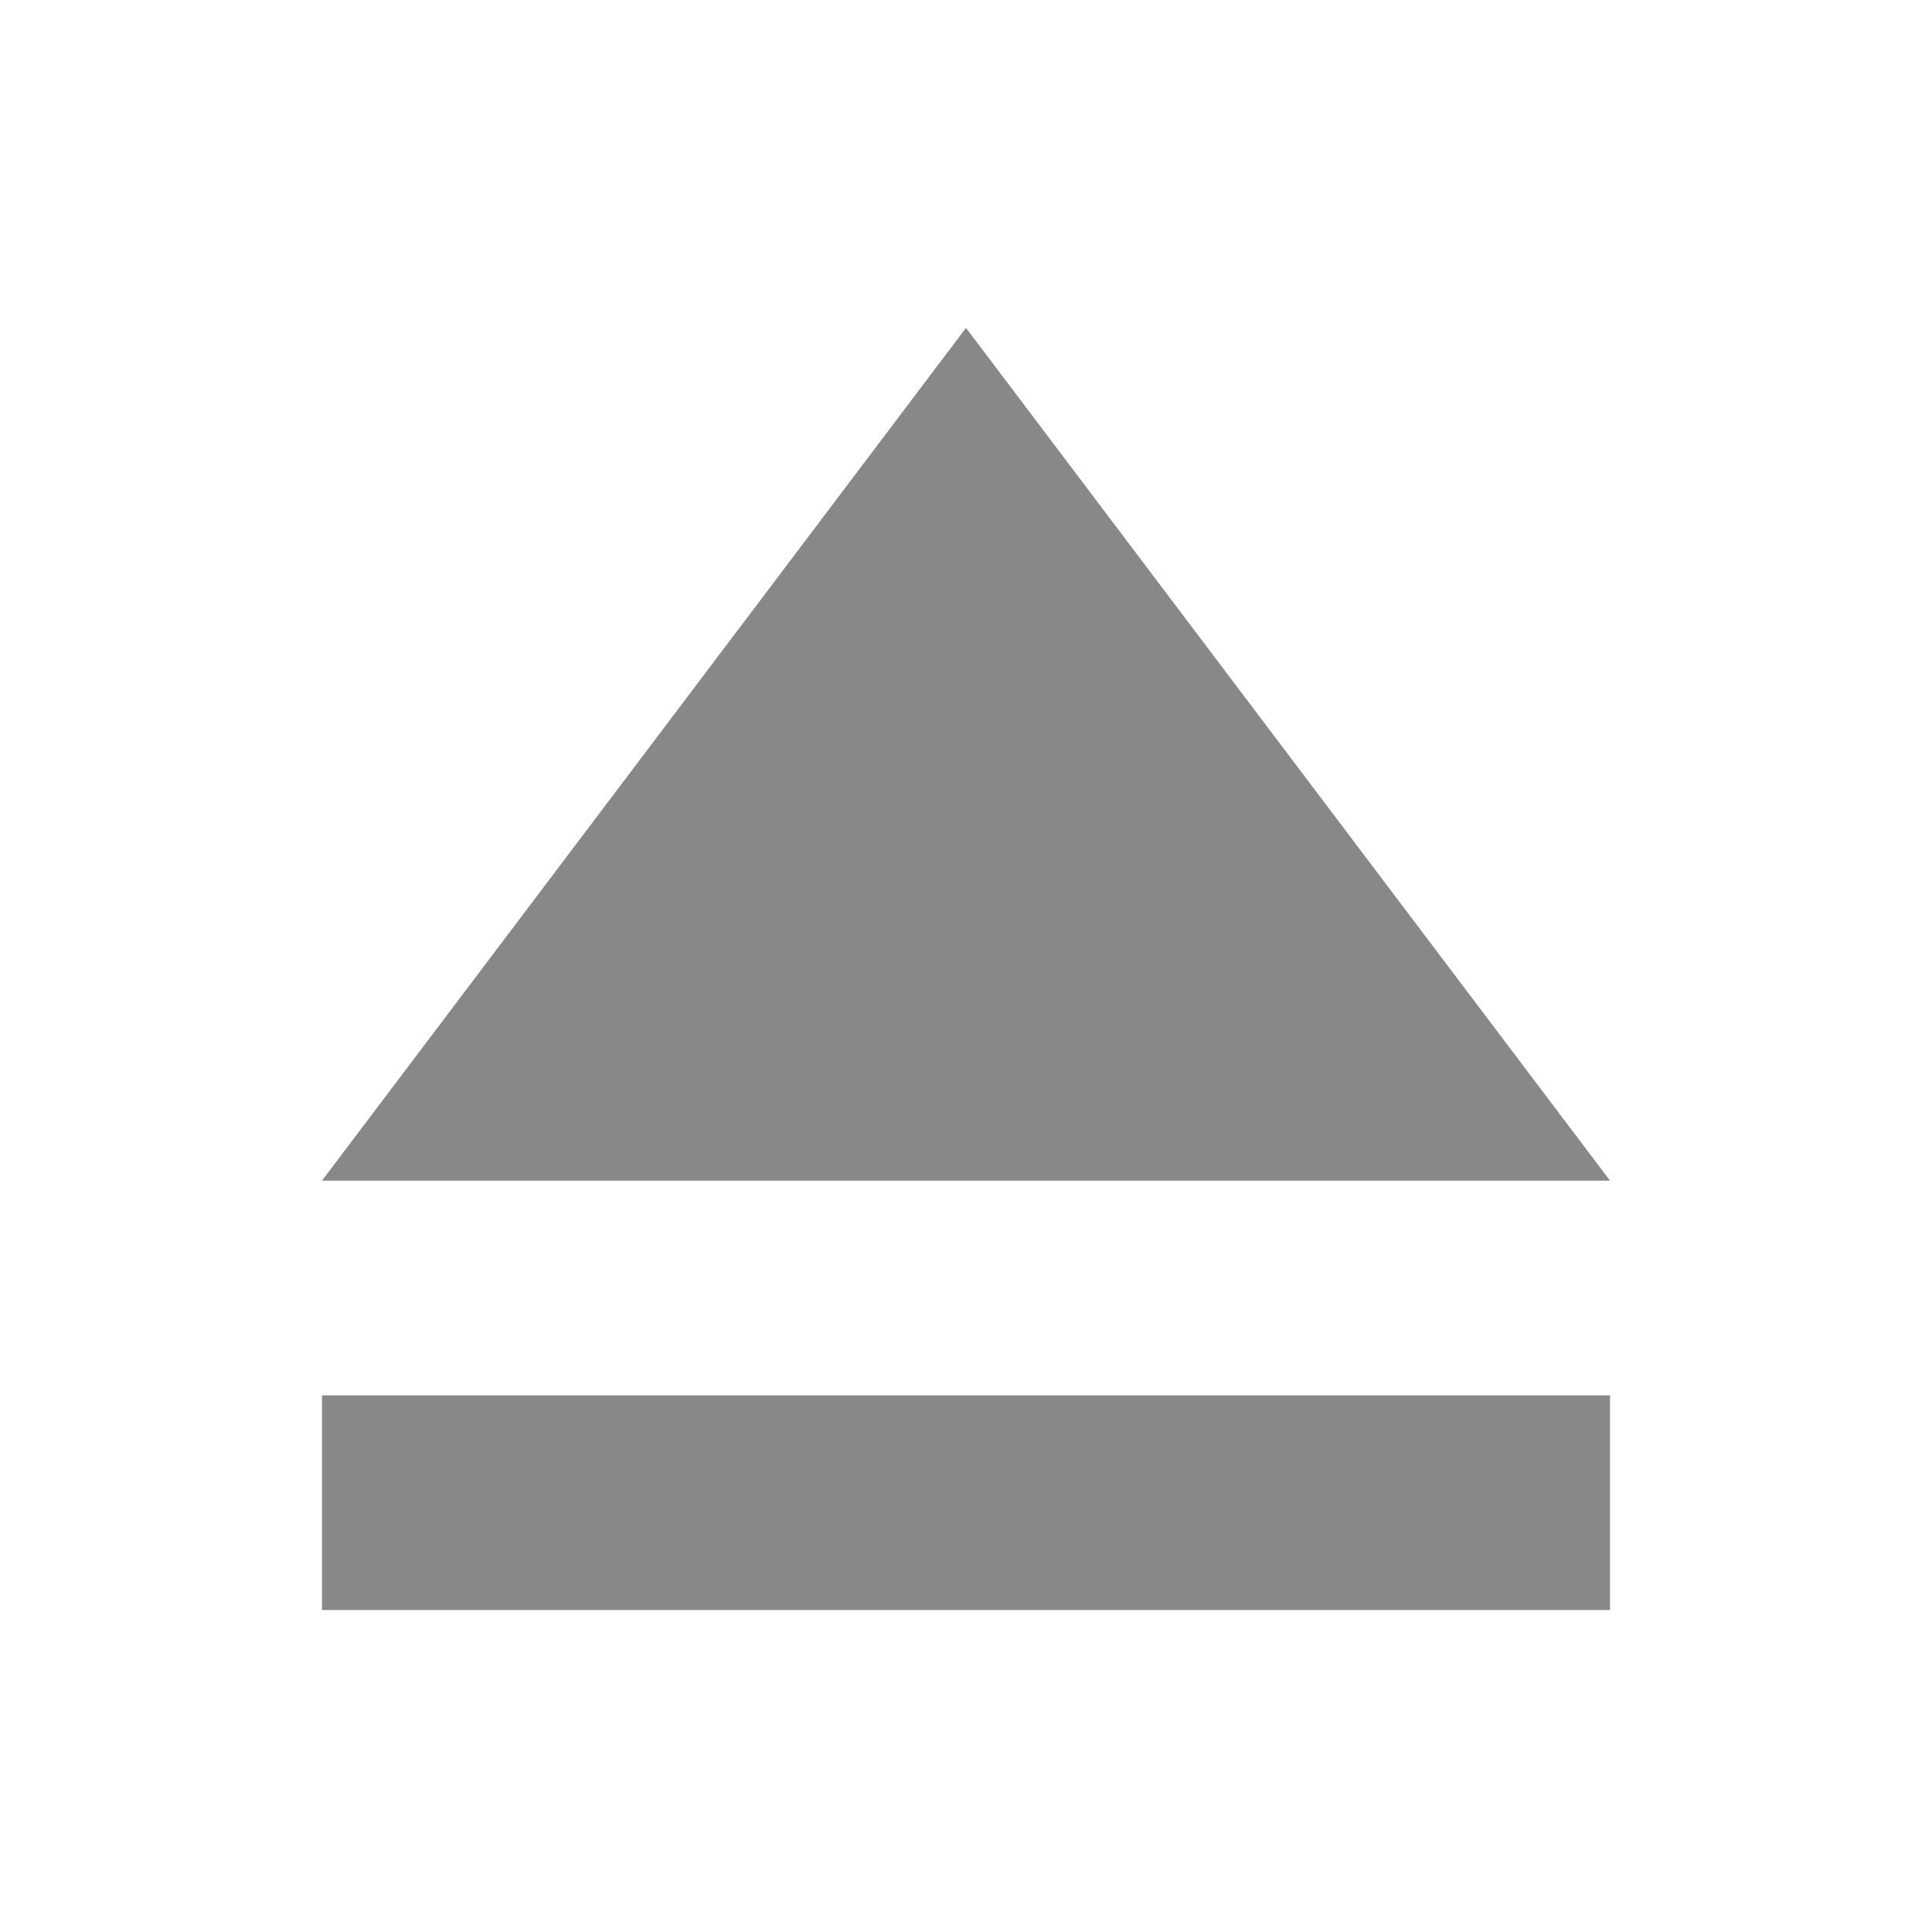
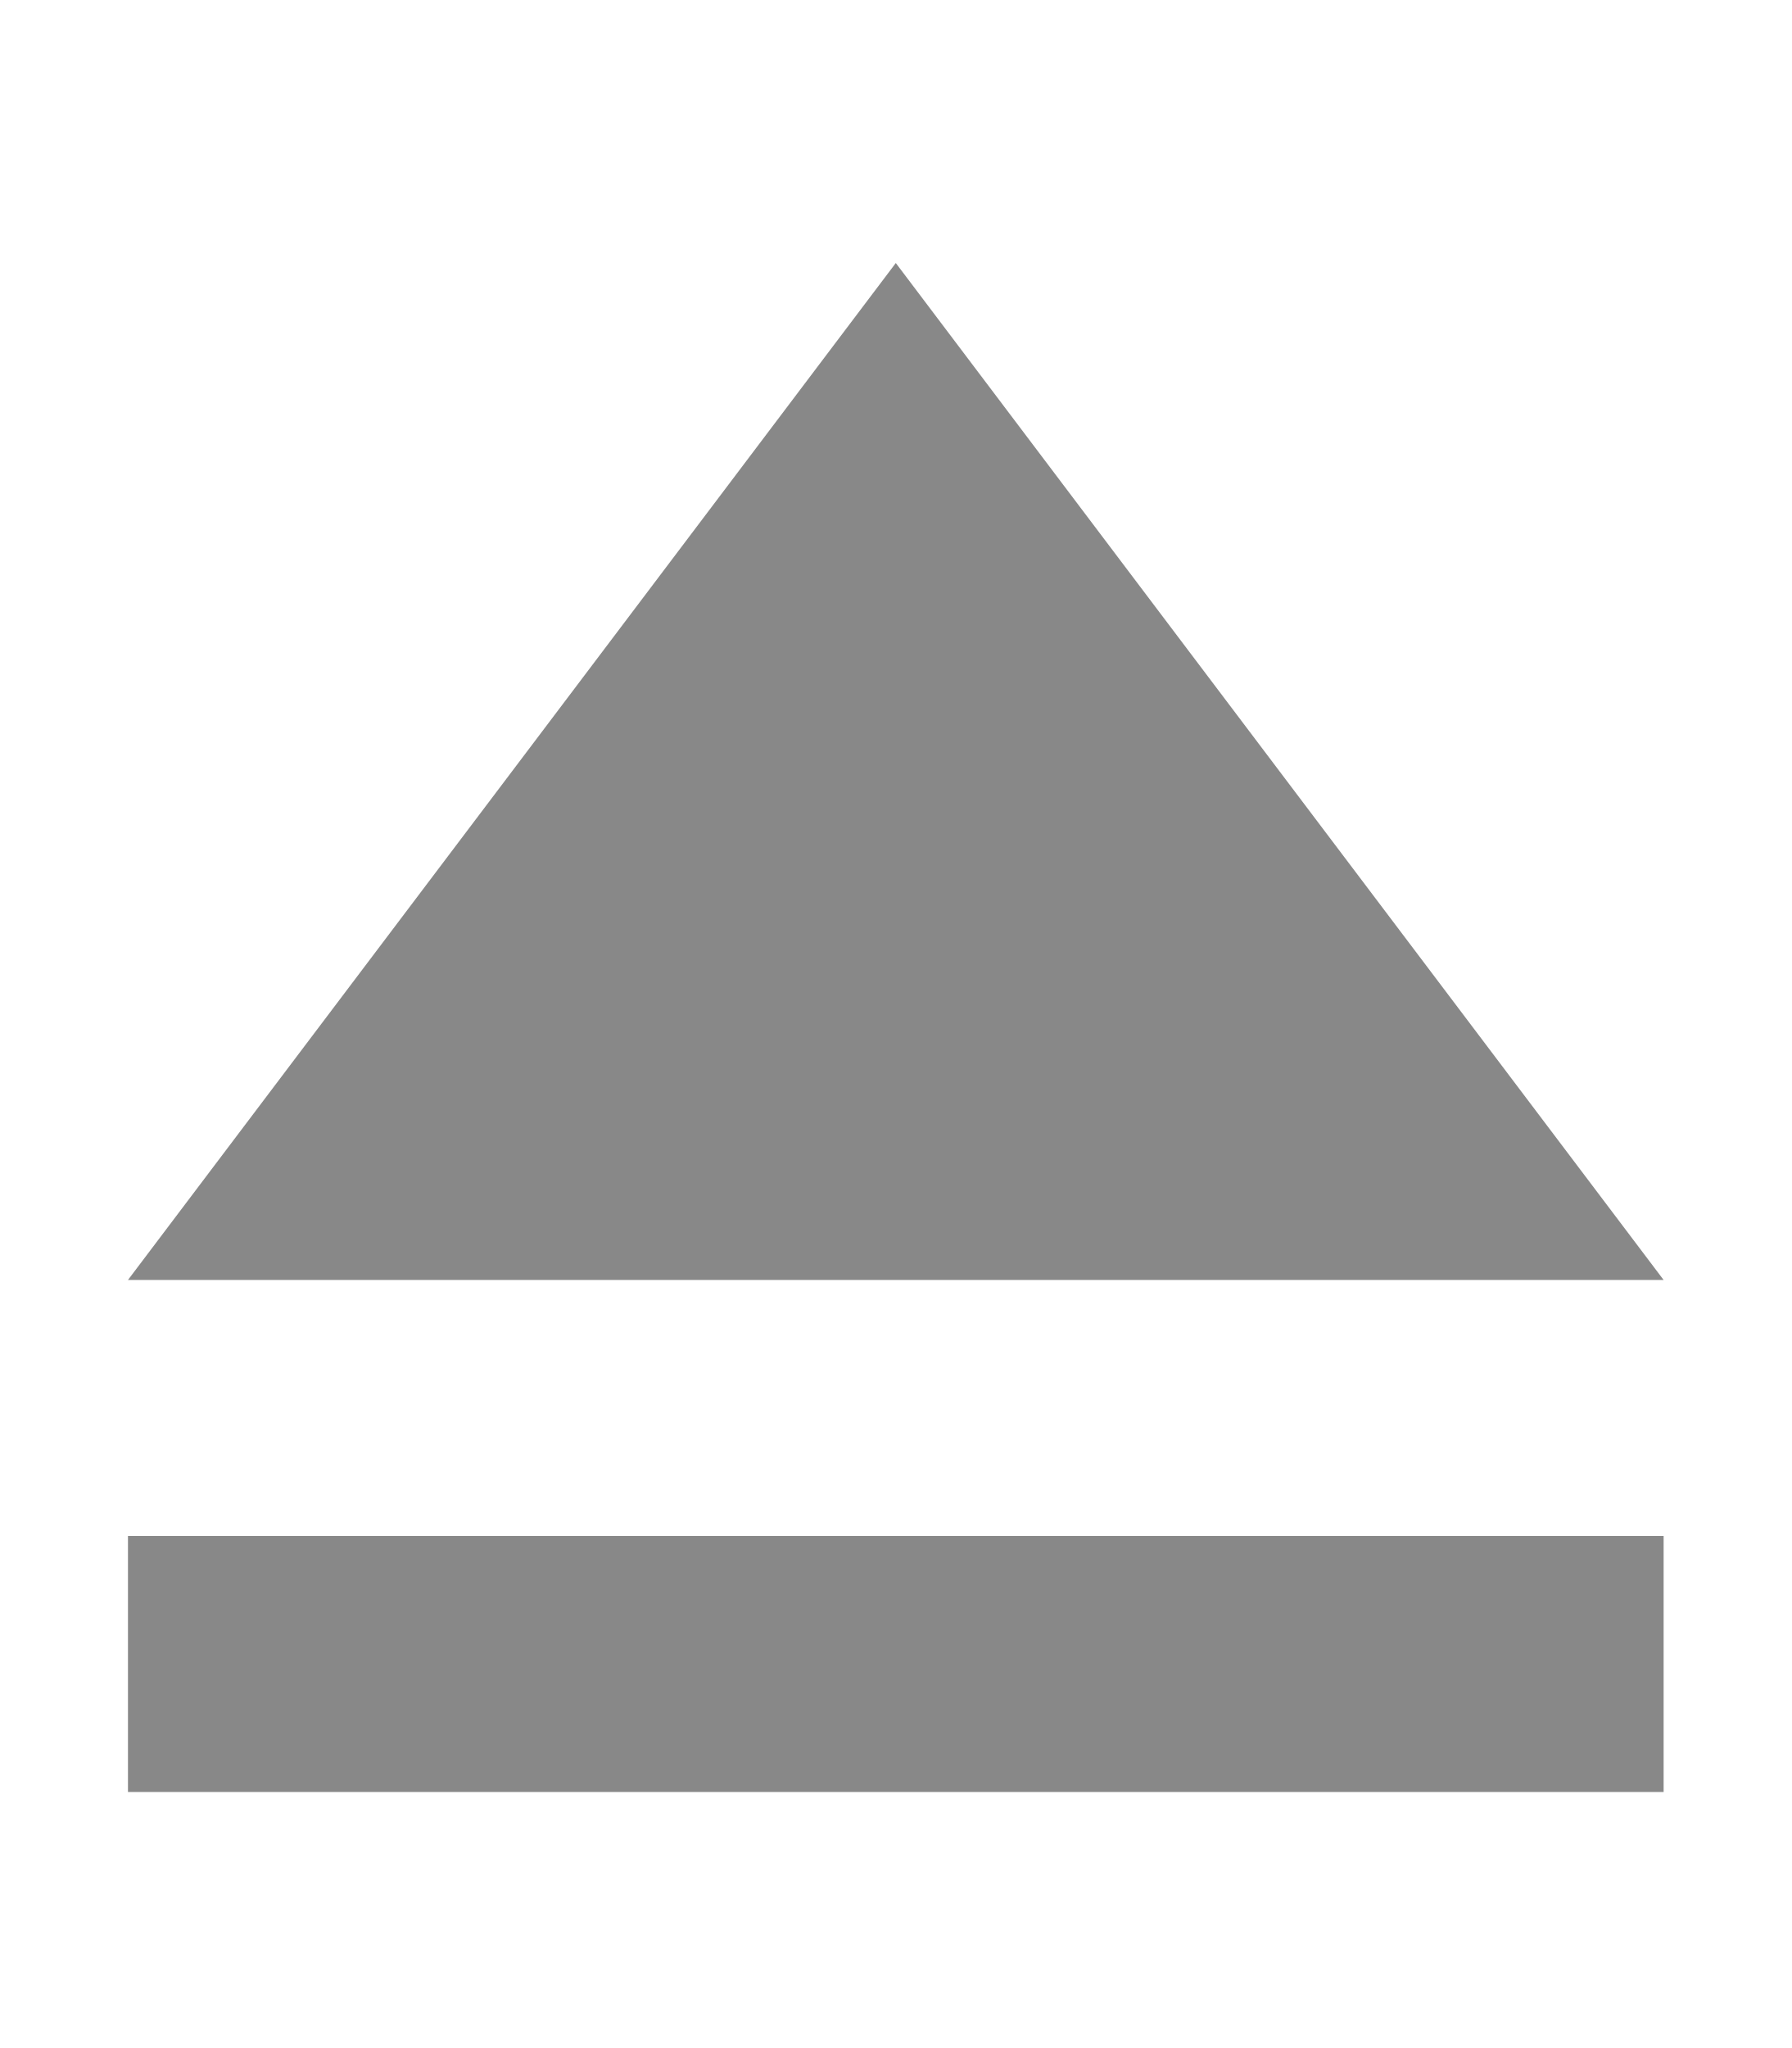
- <svg xmlns="http://www.w3.org/2000/svg" width="18" height="18" id="svg2" version="1.1">
+ <svg xmlns="http://www.w3.org/2000/svg" width="14" height="16" id="svg2" version="1.1">
  <defs id="defs4" />
-   <g id="layer1" transform="translate(0,-1034.362)">
+   <g id="layer1" transform="translate(0,-1036.362)">
    <g id="g3989" style="fill:#888888;fill-opacity:1">
-       <rect style="fill:#888888;fill-opacity:1;fill-rule:nonzero;stroke:none" id="rect4046" width="12" height="2" x="3" y="1047.362" />
-       <path style="fill:#888888;fill-opacity:1;fill-rule:nonzero;stroke:none" id="path4048" d="m 11.376,15.398 -8.376,0 -8.376,0 L -1.188,8.145 3,0.891 7.188,8.145 z" transform="matrix(0.71633,0,0,0.5476542,6.85101,1036.929)" />
+       <rect style="fill:#888888;fill-opacity:1;fill-rule:nonzero;stroke:none" id="rect4046" width="12" height="2" x="1" y="1048.362" />
+       <path style="fill:#888888;fill-opacity:1;fill-rule:nonzero;stroke:none" id="path4048" d="m 11.376,15.398 -8.376,0 -8.376,0 L -1.188,8.145 3,0.891 7.188,8.145 z" transform="matrix(0.71633,0,0,0.5476542,4.85101,1037.929)" />
    </g>
  </g>
</svg>
